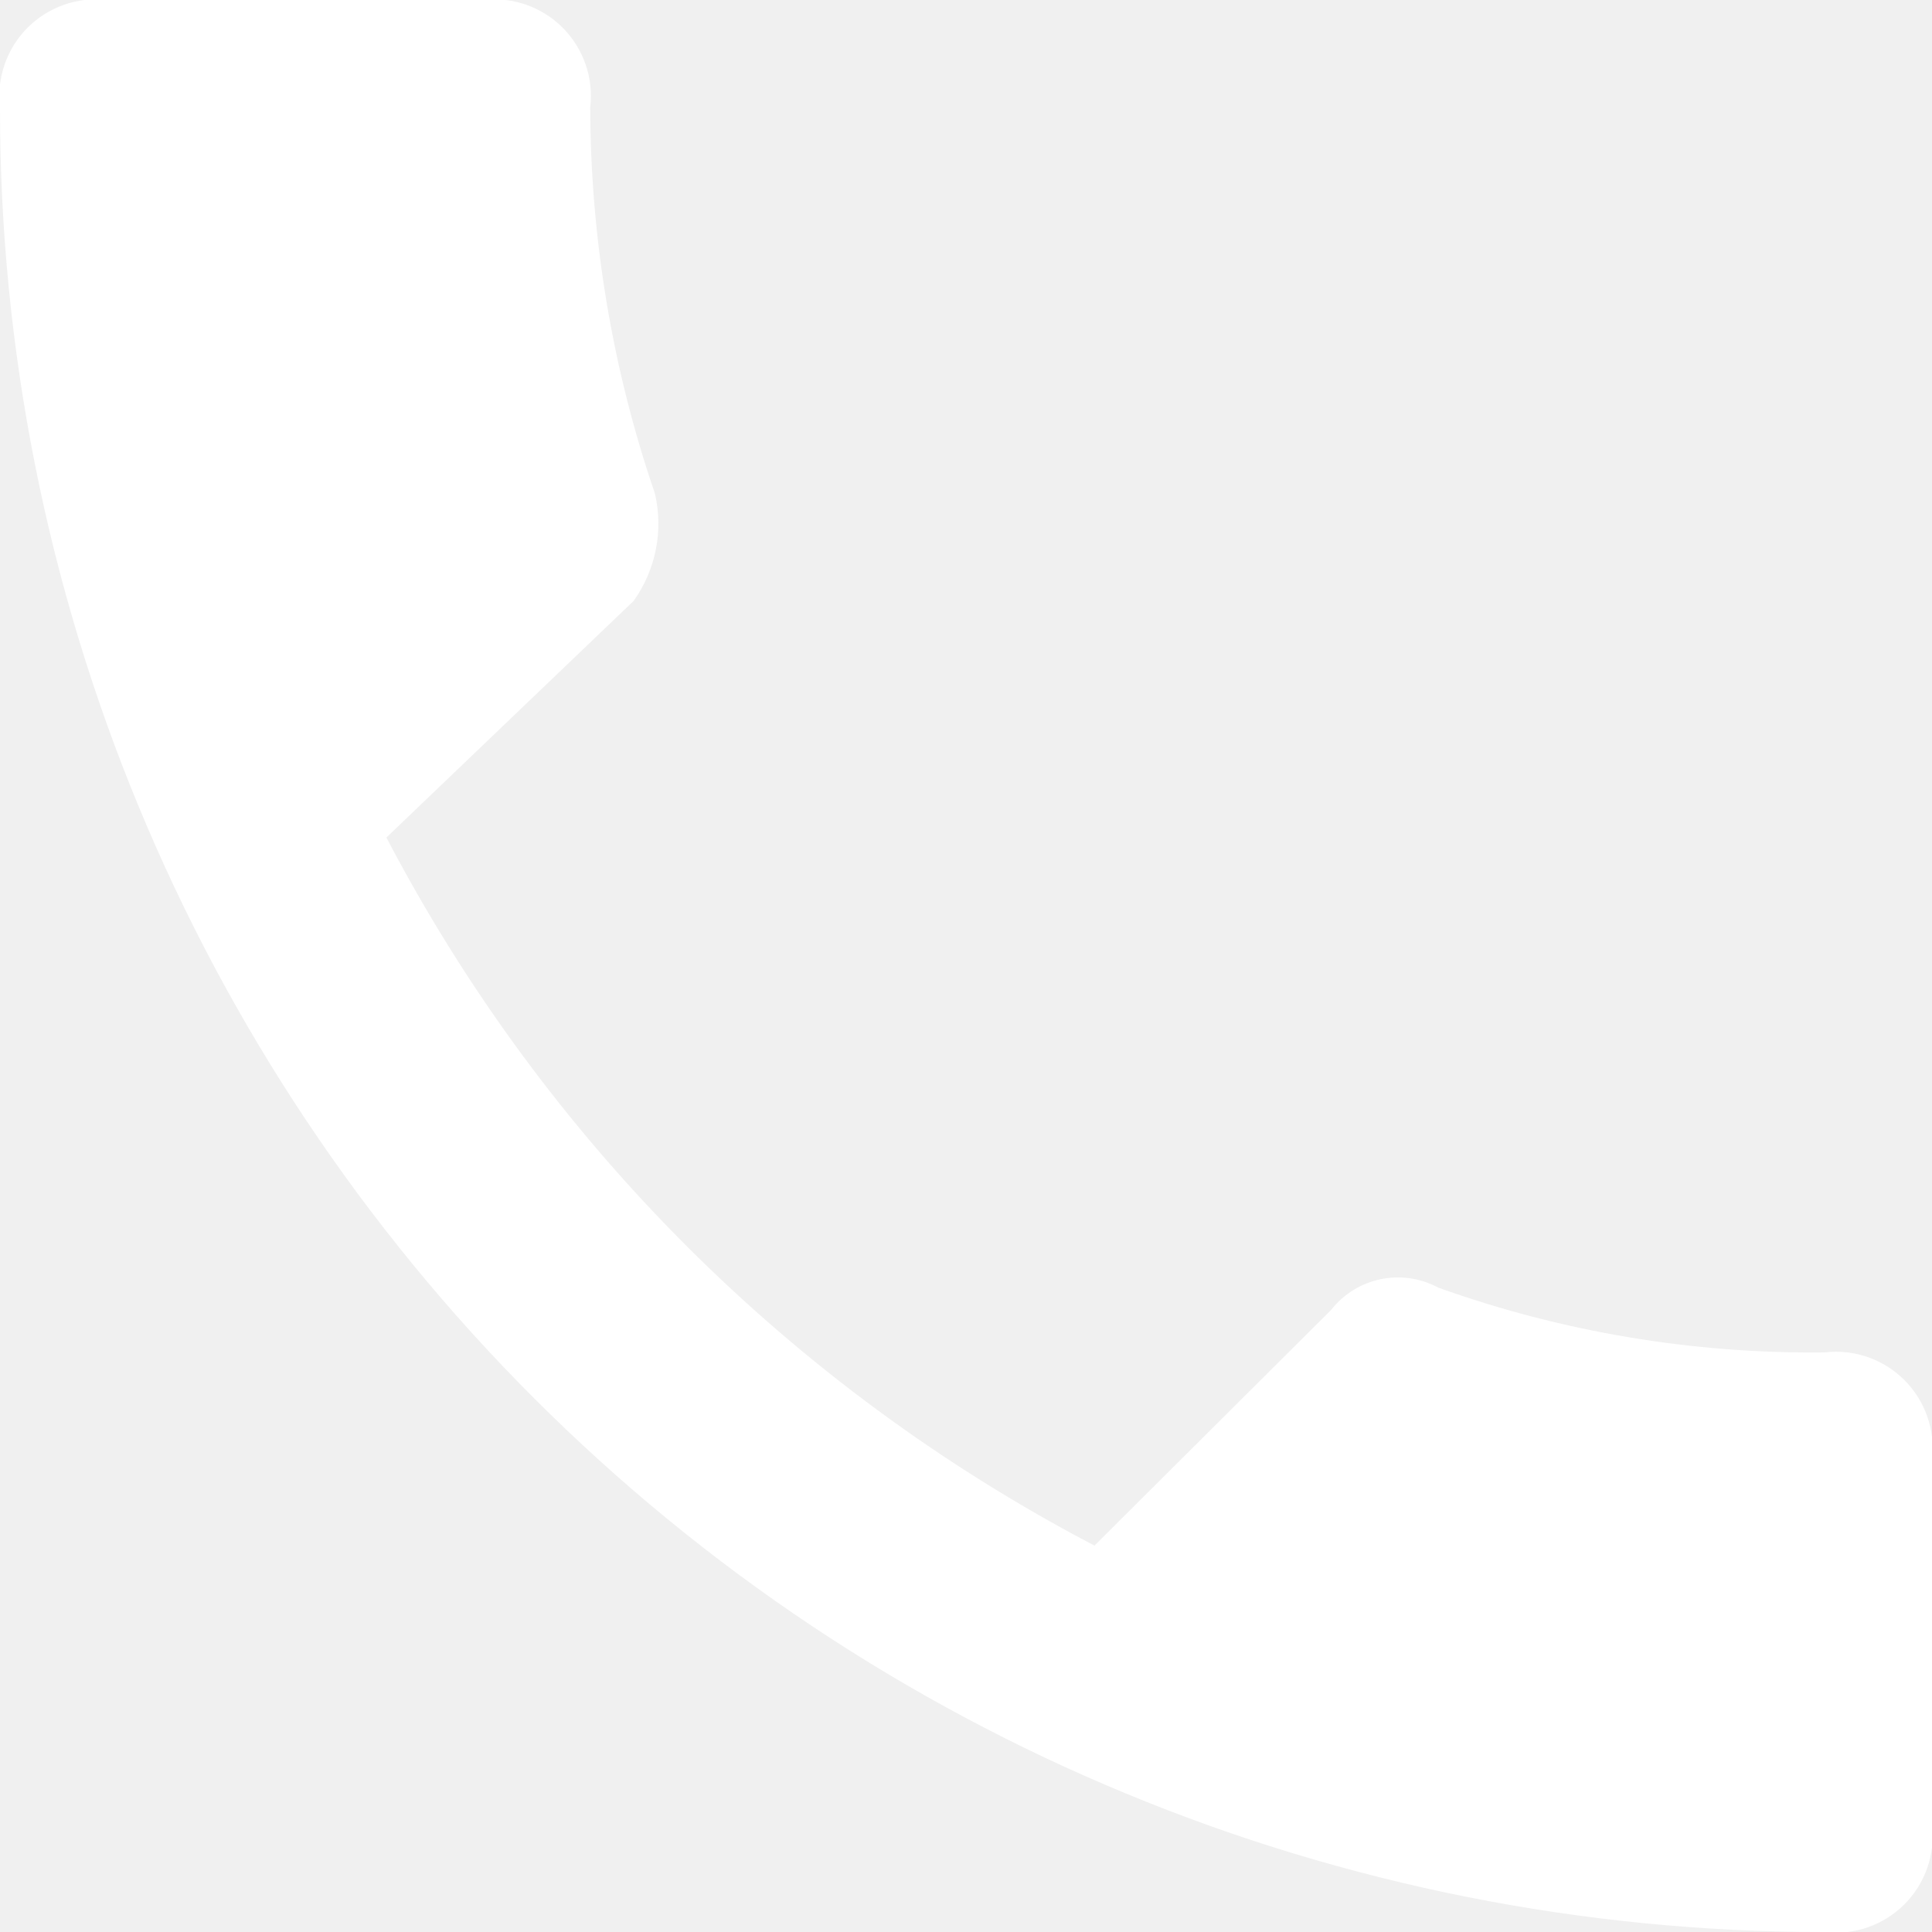
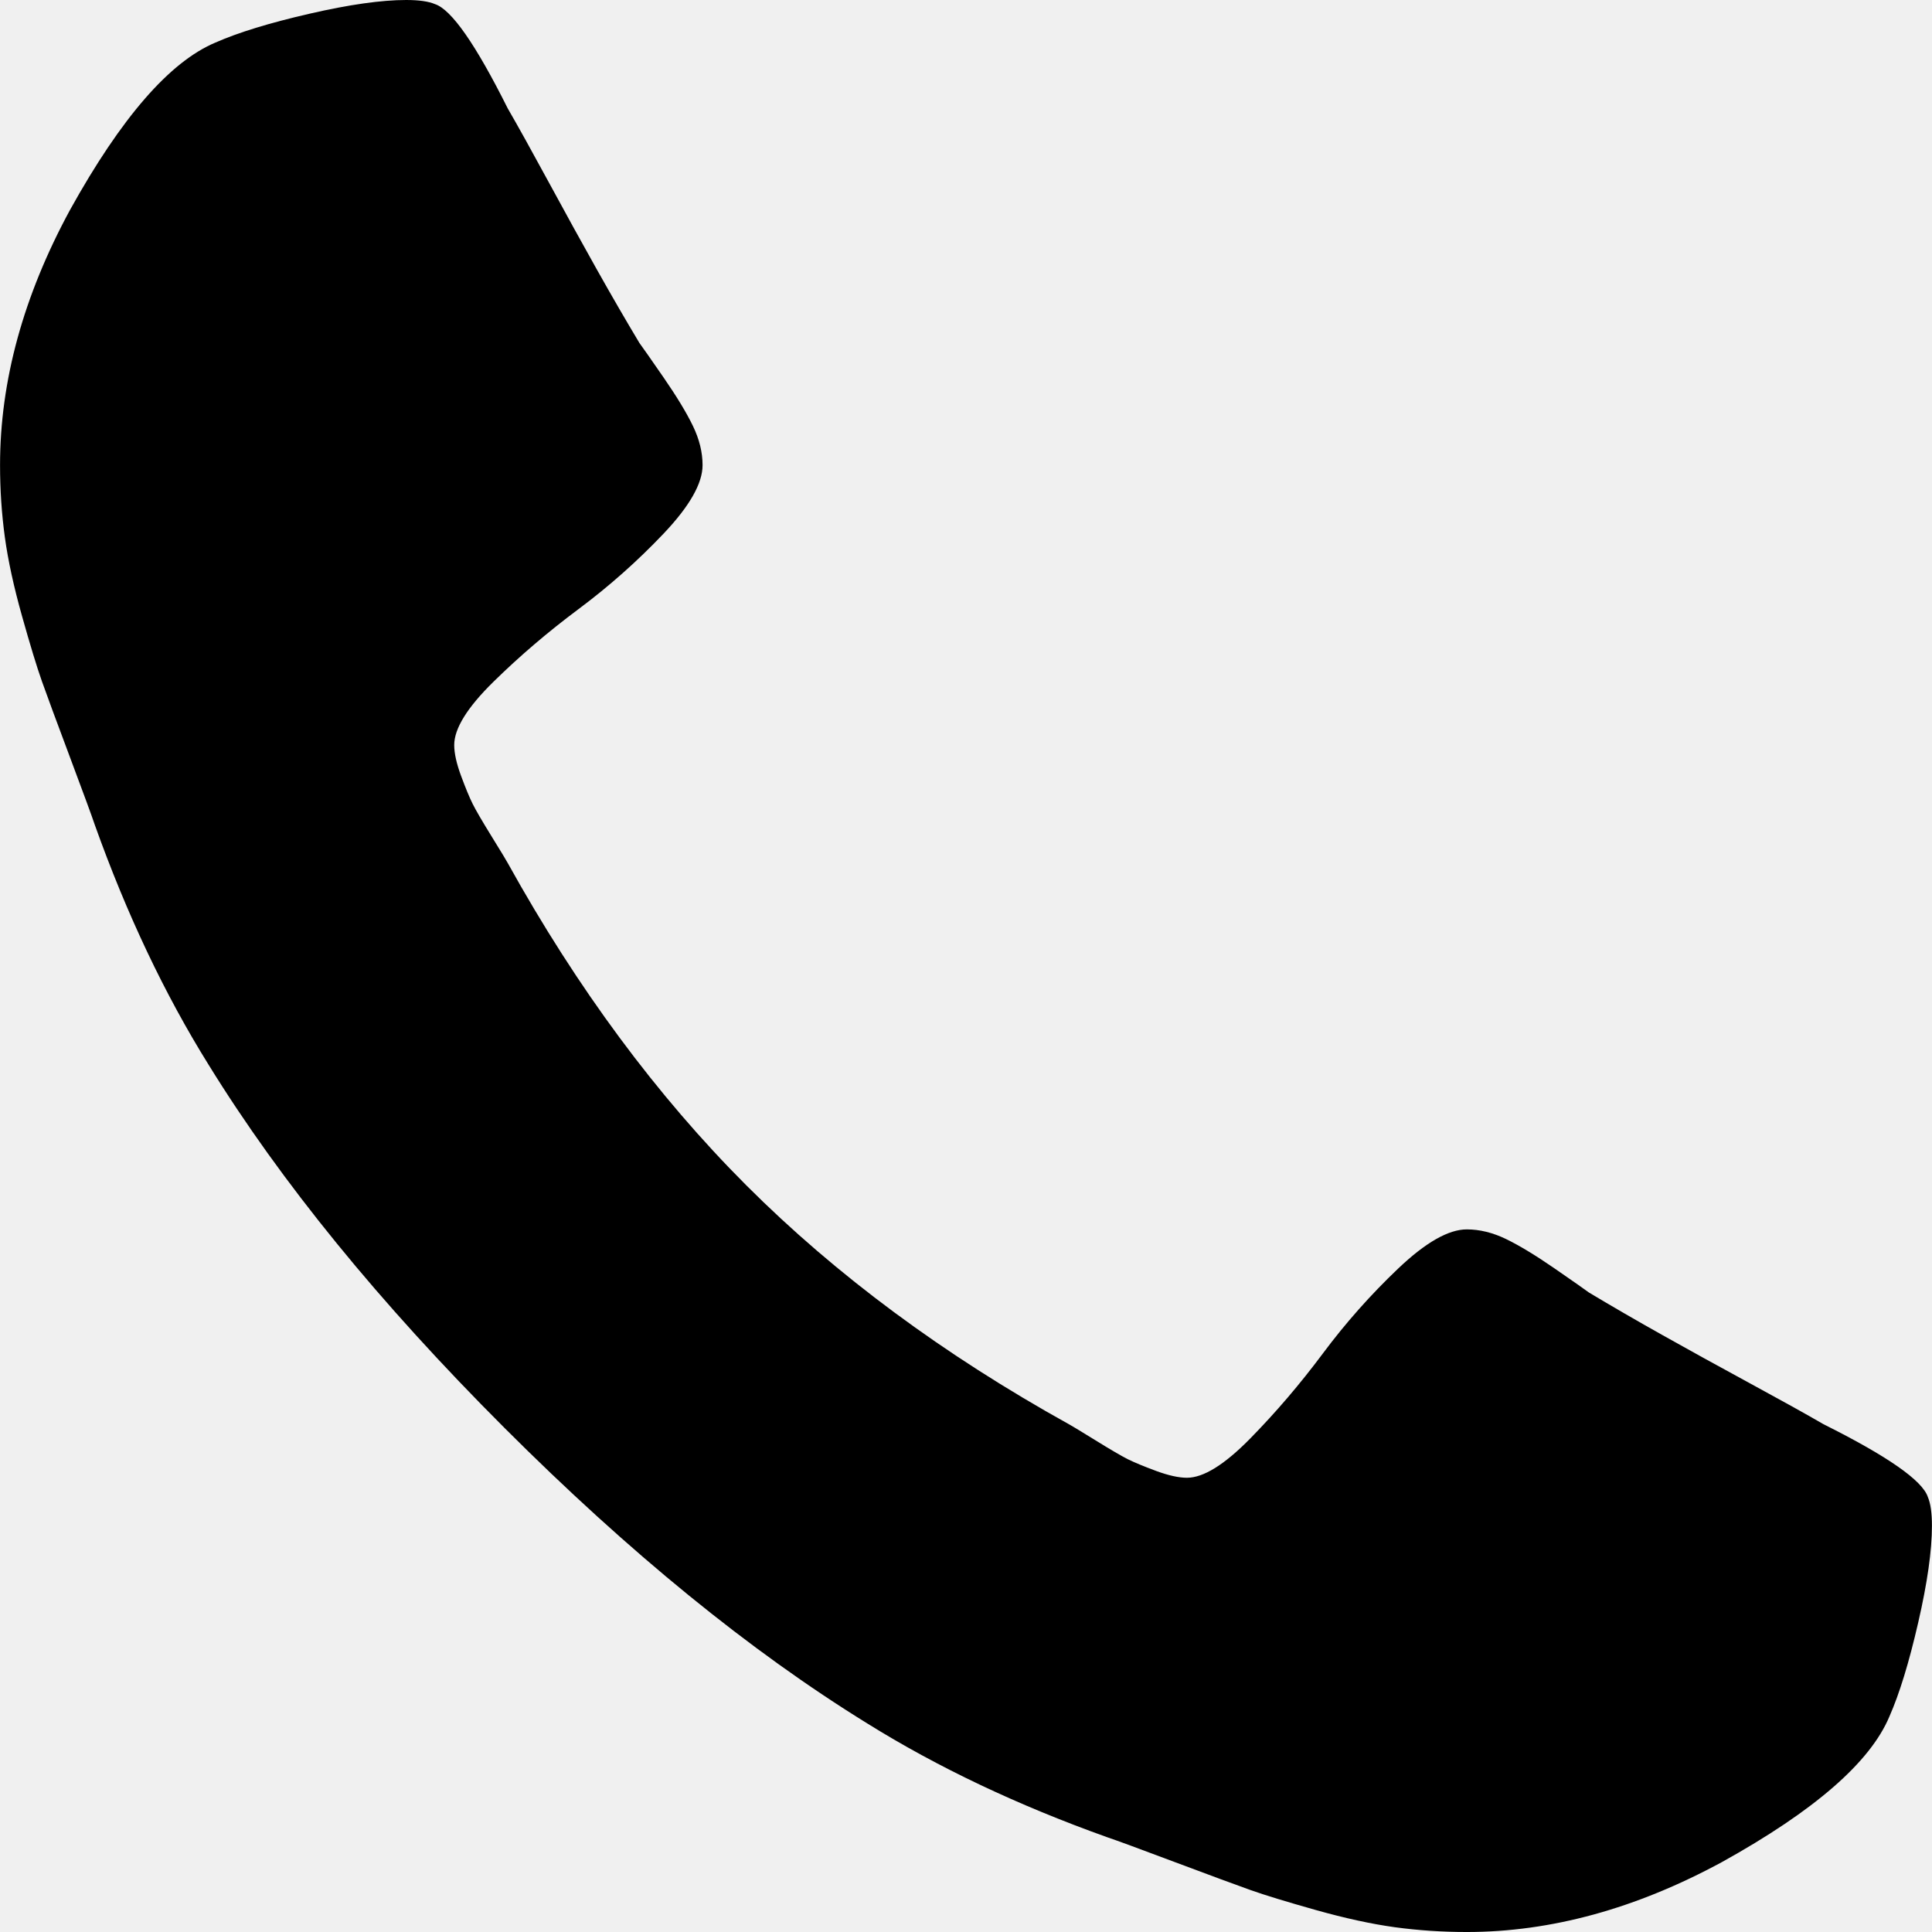
- <svg xmlns="http://www.w3.org/2000/svg" width="20px" height="20px" viewBox="0 0 20 20" version="1.1">
-   <defs />
-   <g id="Page-1" stroke="none" stroke-width="1" fill="none" fill-rule="evenodd">
-     <g id="phone" transform="translate(-1, -1)" fill="#FFFFFF" fill-rule="nonzero">
-       <path d="M5,9.67 C6.639,12.804 9.196,15.361 12.33,17 L14.78,14.56 C15.045,14.223 15.513,14.126 15.89,14.33 C17.173,14.789 18.527,15.016 19.89,15 C20.194,14.964 20.498,15.07 20.714,15.286 C20.93,15.502 21.036,15.806 21,16.11 L21,19.89 C21.036,20.194 20.93,20.498 20.714,20.714 C20.498,20.93 20.194,21.036 19.89,21 C14.878,21.005 10.071,19.017 6.527,15.473 C2.983,11.929 0.995,7.122 1,2.11 C0.964,1.806 1.07,1.502 1.286,1.286 C1.502,1.07 1.806,0.964 2.11,1 L6,1 C6.304,0.964 6.608,1.07 6.824,1.286 C7.04,1.502 7.146,1.806 7.11,2.11 C7.113,3.471 7.339,4.822 7.78,6.11 C7.869,6.494 7.789,6.898 7.56,7.22 L5,9.67 Z" id="Shape" />
-     </g>
+ <svg xmlns="http://www.w3.org/2000/svg" version="1.1" id="Capa_1" x="0px" y="0px" width="401.998px" height="401.998px" viewBox="0 0 401.998 401.998" style="enable-background:new 0 0 401.998 401.998;" xml:space="preserve">
+   <g>
+     <path d="M401.129,311.475c-1.137-3.426-8.371-8.473-21.697-15.129c-3.61-2.098-8.754-4.949-15.41-8.566   c-6.662-3.617-12.709-6.95-18.13-9.996c-5.432-3.045-10.521-5.995-15.276-8.846c-0.76-0.571-3.139-2.234-7.136-5   c-4.001-2.758-7.375-4.805-10.14-6.14c-2.759-1.327-5.473-1.995-8.138-1.995c-3.806,0-8.56,2.714-14.268,8.135   c-5.708,5.428-10.944,11.324-15.7,17.706c-4.757,6.379-9.802,12.275-15.126,17.7c-5.332,5.427-9.713,8.138-13.135,8.138   c-1.718,0-3.86-0.479-6.427-1.424c-2.566-0.951-4.518-1.766-5.858-2.423c-1.328-0.671-3.607-1.999-6.845-4.004   c-3.244-1.999-5.048-3.094-5.428-3.285c-26.075-14.469-48.438-31.029-67.093-49.676c-18.649-18.658-35.211-41.019-49.676-67.097   c-0.19-0.381-1.287-2.19-3.284-5.424c-2-3.237-3.333-5.518-3.999-6.854c-0.666-1.331-1.475-3.283-2.425-5.852   s-1.427-4.709-1.427-6.424c0-3.424,2.713-7.804,8.138-13.134c5.424-5.327,11.326-10.373,17.7-15.128   c6.379-4.755,12.275-9.991,17.701-15.699c5.424-5.711,8.136-10.467,8.136-14.273c0-2.663-0.666-5.378-1.997-8.137   c-1.332-2.765-3.378-6.139-6.139-10.138c-2.762-3.997-4.427-6.374-4.999-7.139c-2.852-4.755-5.799-9.846-8.848-15.271   c-3.049-5.424-6.377-11.47-9.995-18.131c-3.615-6.658-6.468-11.799-8.564-15.415C98.986,9.233,93.943,1.997,90.516,0.859   C89.183,0.288,87.183,0,84.521,0c-5.142,0-11.85,0.95-20.129,2.856c-8.282,1.903-14.799,3.899-19.558,5.996   c-9.517,3.995-19.604,15.605-30.264,34.826C4.863,61.566,0.01,79.271,0.01,96.78c0,5.135,0.333,10.131,0.999,14.989   c0.666,4.853,1.856,10.326,3.571,16.418c1.712,6.09,3.093,10.614,4.137,13.56c1.045,2.948,2.996,8.229,5.852,15.845   c2.852,7.614,4.567,12.275,5.138,13.988c6.661,18.654,14.56,35.307,23.695,49.964c15.03,24.362,35.541,49.539,61.521,75.521   c25.981,25.98,51.153,46.49,75.517,61.526c14.655,9.134,31.314,17.032,49.965,23.698c1.714,0.568,6.375,2.279,13.986,5.141   c7.614,2.854,12.897,4.805,15.845,5.852c2.949,1.048,7.474,2.43,13.559,4.145c6.098,1.715,11.566,2.905,16.419,3.576   c4.856,0.657,9.853,0.996,14.989,0.996c17.508,0,35.214-4.856,53.105-14.562c19.219-10.656,30.826-20.745,34.823-30.269   c2.102-4.754,4.093-11.273,5.996-19.555c1.909-8.278,2.857-14.985,2.857-20.126C401.99,314.814,401.703,312.819,401.129,311.475z" />
  </g>
+   <g>
+ </g>
+   <g>
+ </g>
+   <g>
+ </g>
+   <g>
+ </g>
+   <g>
+ </g>
+   <g>
+ </g>
+   <g>
+ </g>
+   <g>
+ </g>
+   <g>
+ </g>
+   <g>
+ </g>
+   <g>
+ </g>
+   <g>
+ </g>
+   <g>
+ </g>
+   <g>
+ </g>
+   <g>
+ </g>
</svg>
